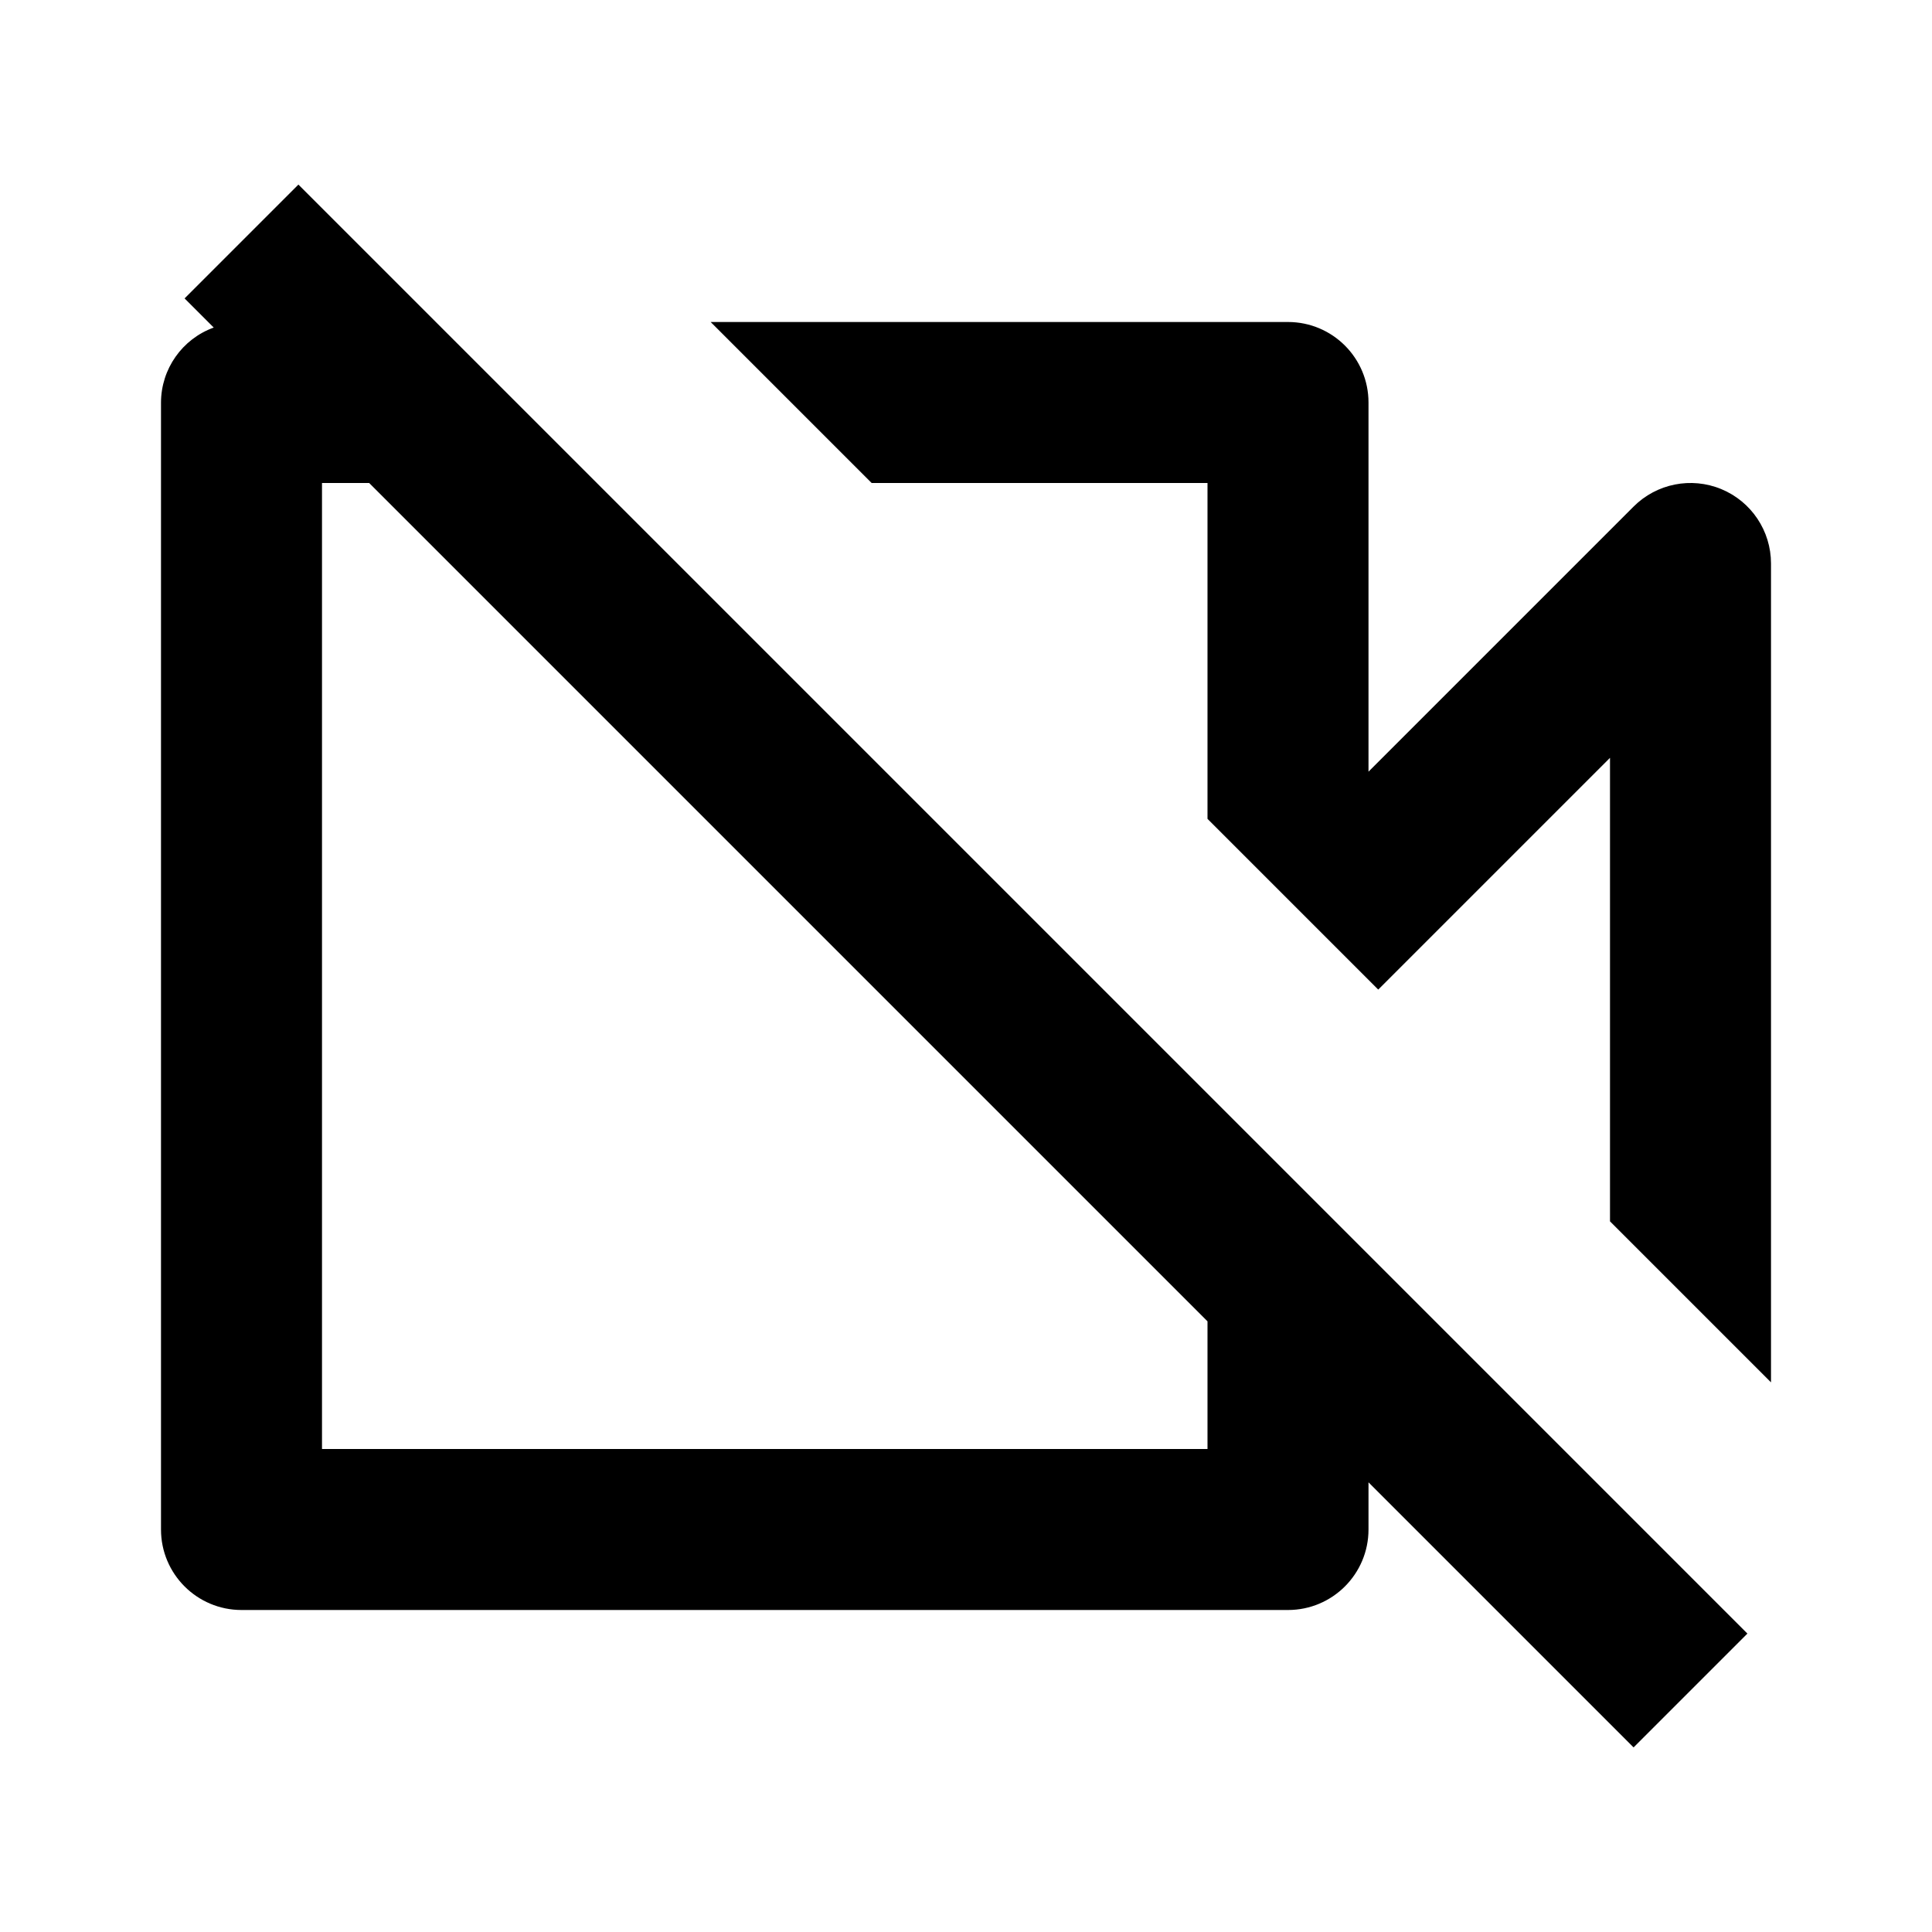
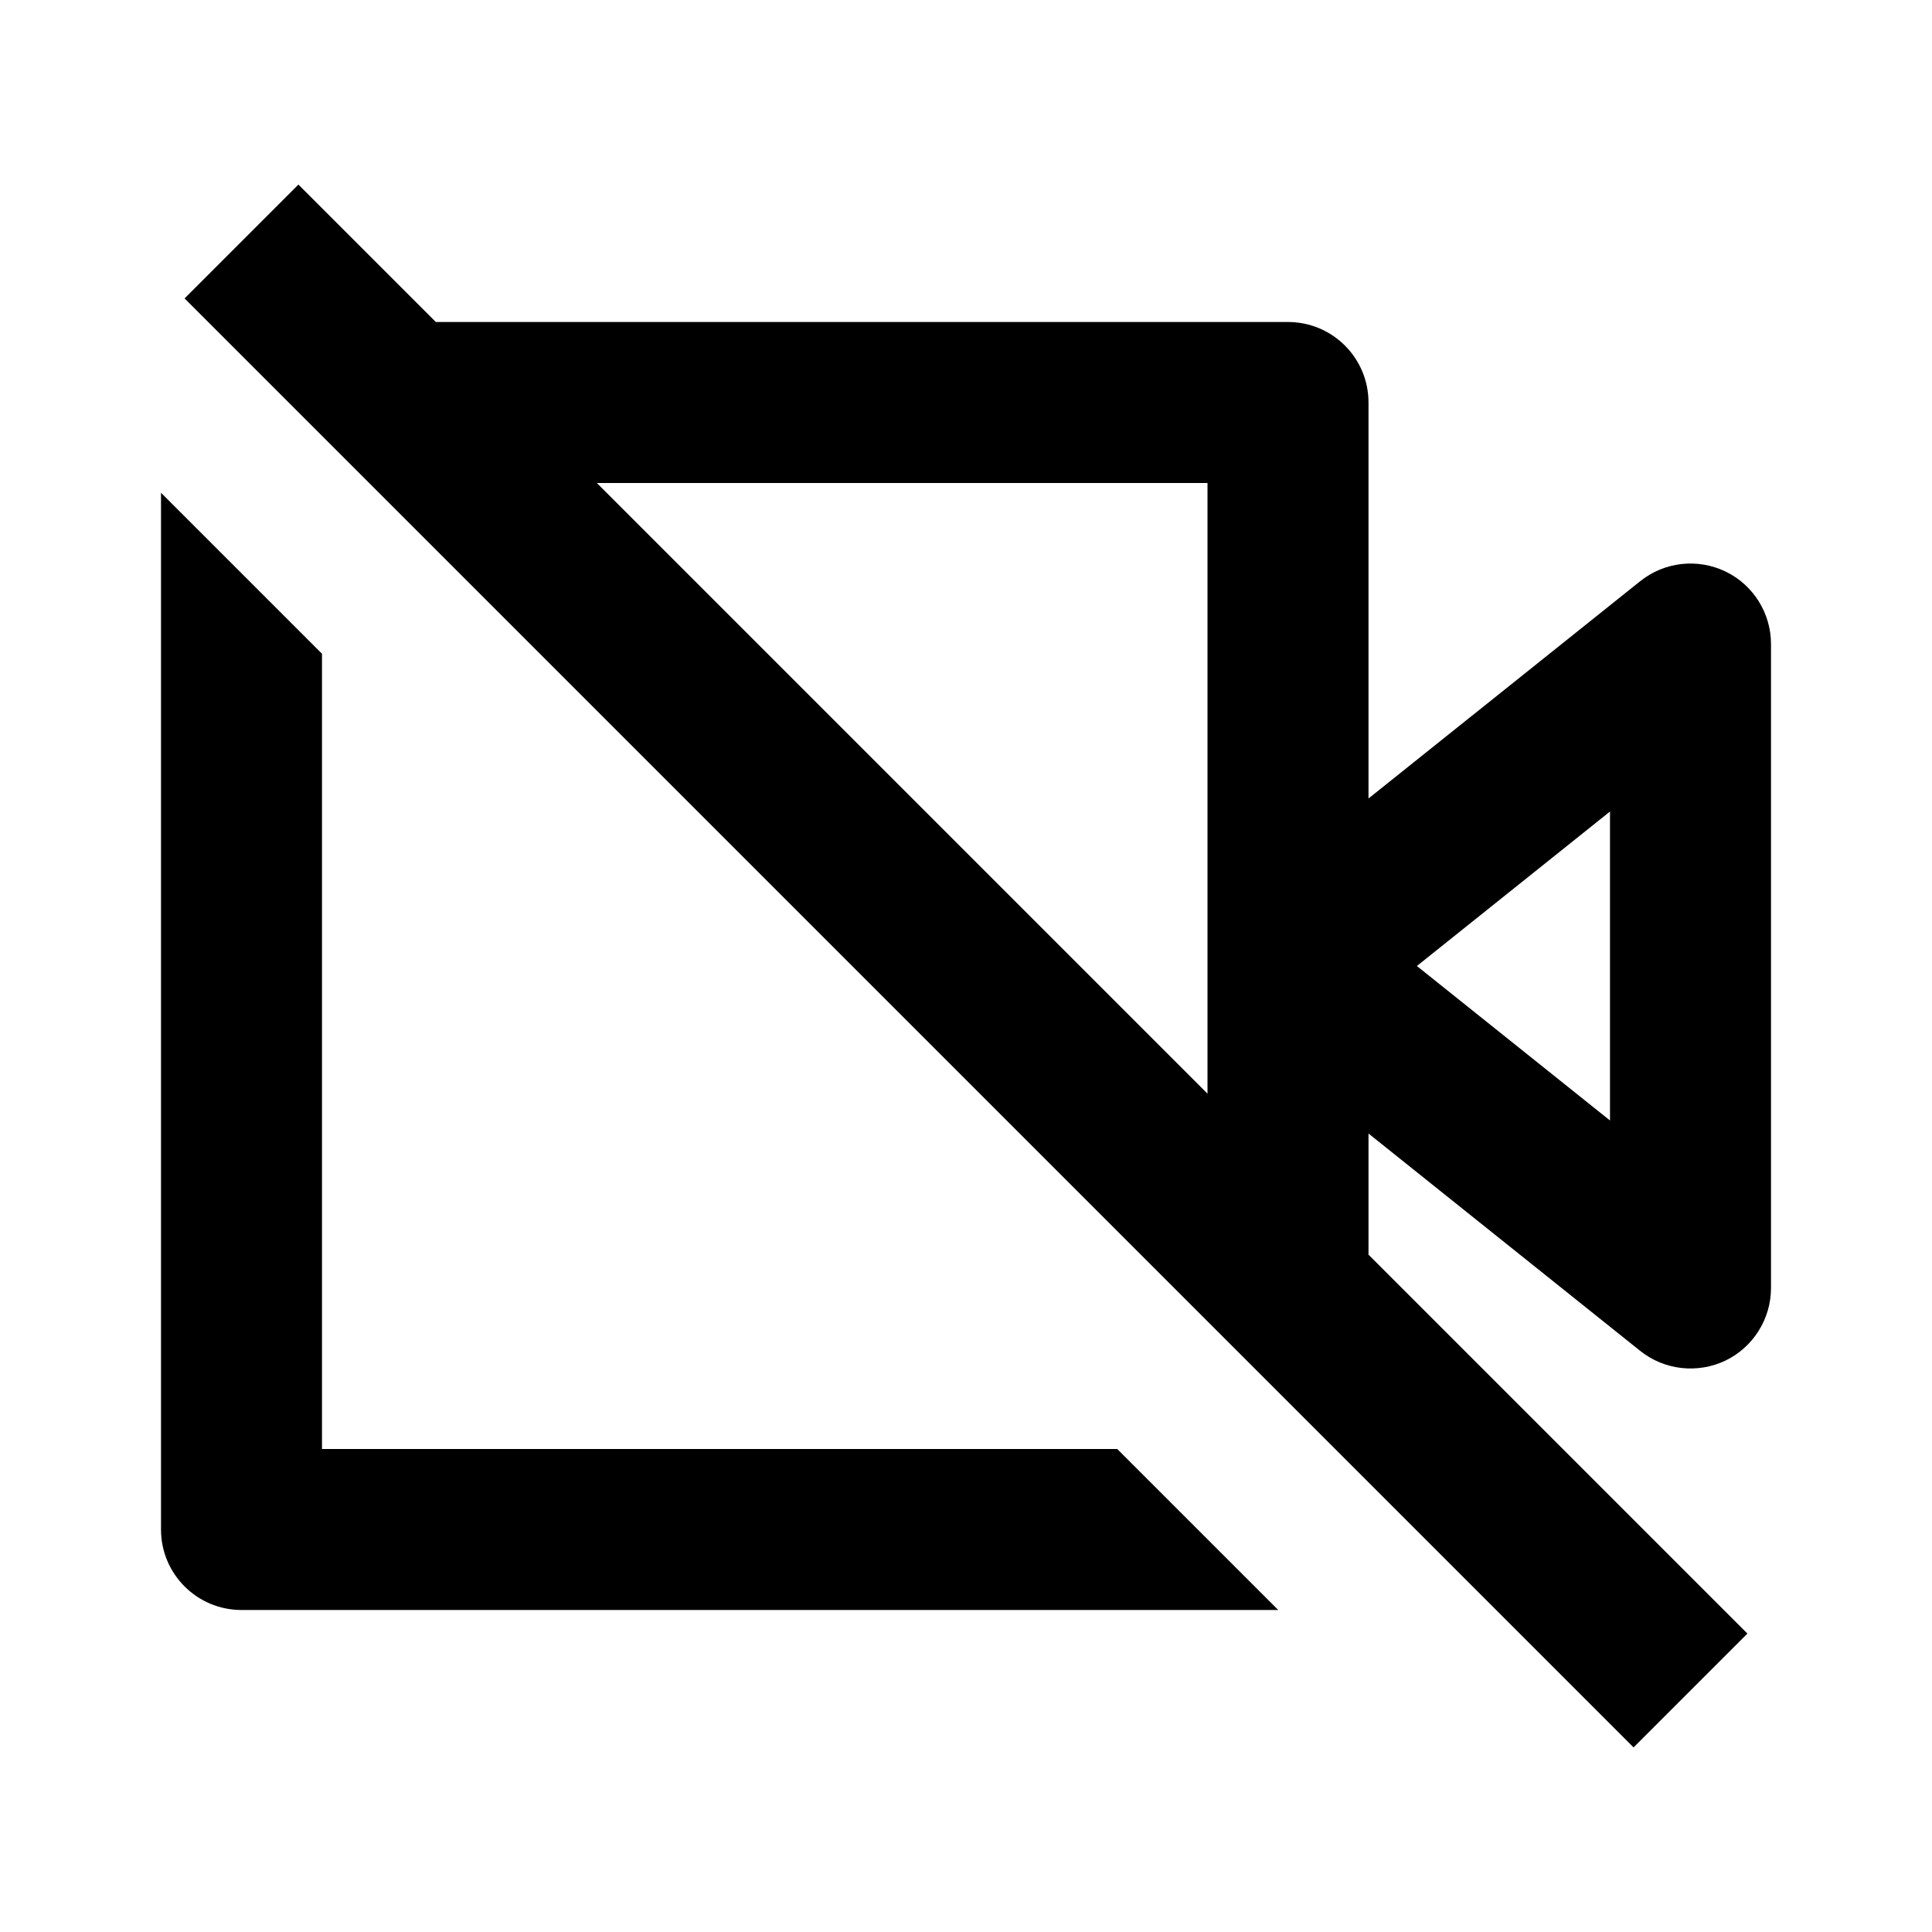
<svg xmlns="http://www.w3.org/2000/svg" width="24" height="24" viewBox="0 0 24 24">
-   <path d="M21.383 6.076a1 1 0 0 0-1.09.217L17 9.586V5a1 1 0 0 0-1-1H8.828l2 2H15v4.172l2.121 2.121L20 9.414v5.758l2 2V7a1 1 0 0 0-.617-.924zM3 20h13a1 1 0 0 0 1-1v-.586l3.293 3.293 1.414-1.414-18-18-1.414 1.414.362.362A.994.994 0 0 0 2 5v14a1 1 0 0 0 1 1zM4 6h.586L15 16.414V18H4V6z" />
+   <path d="M3 20h12.879l-2-2H4V8.121l-2-2V19C2 19.552 2.447 20 3 20zM21.434 7.099c-.349-.166-.758-.12-1.059.121L17 9.919V5c0-.552-.447-1-1-1H5.414L3.707 2.293 2.293 3.707l18 18 1.414-1.414L17 15.586v-1.505l3.375 2.7c.3.24.712.286 1.059.121C21.779 16.735 22 16.384 22 16V8C22 7.616 21.779 7.265 21.434 7.099zM7.414 6H15v7.586L7.414 6zM20 13.919L17.601 12 20 10.081V13.919z" />
</svg>
